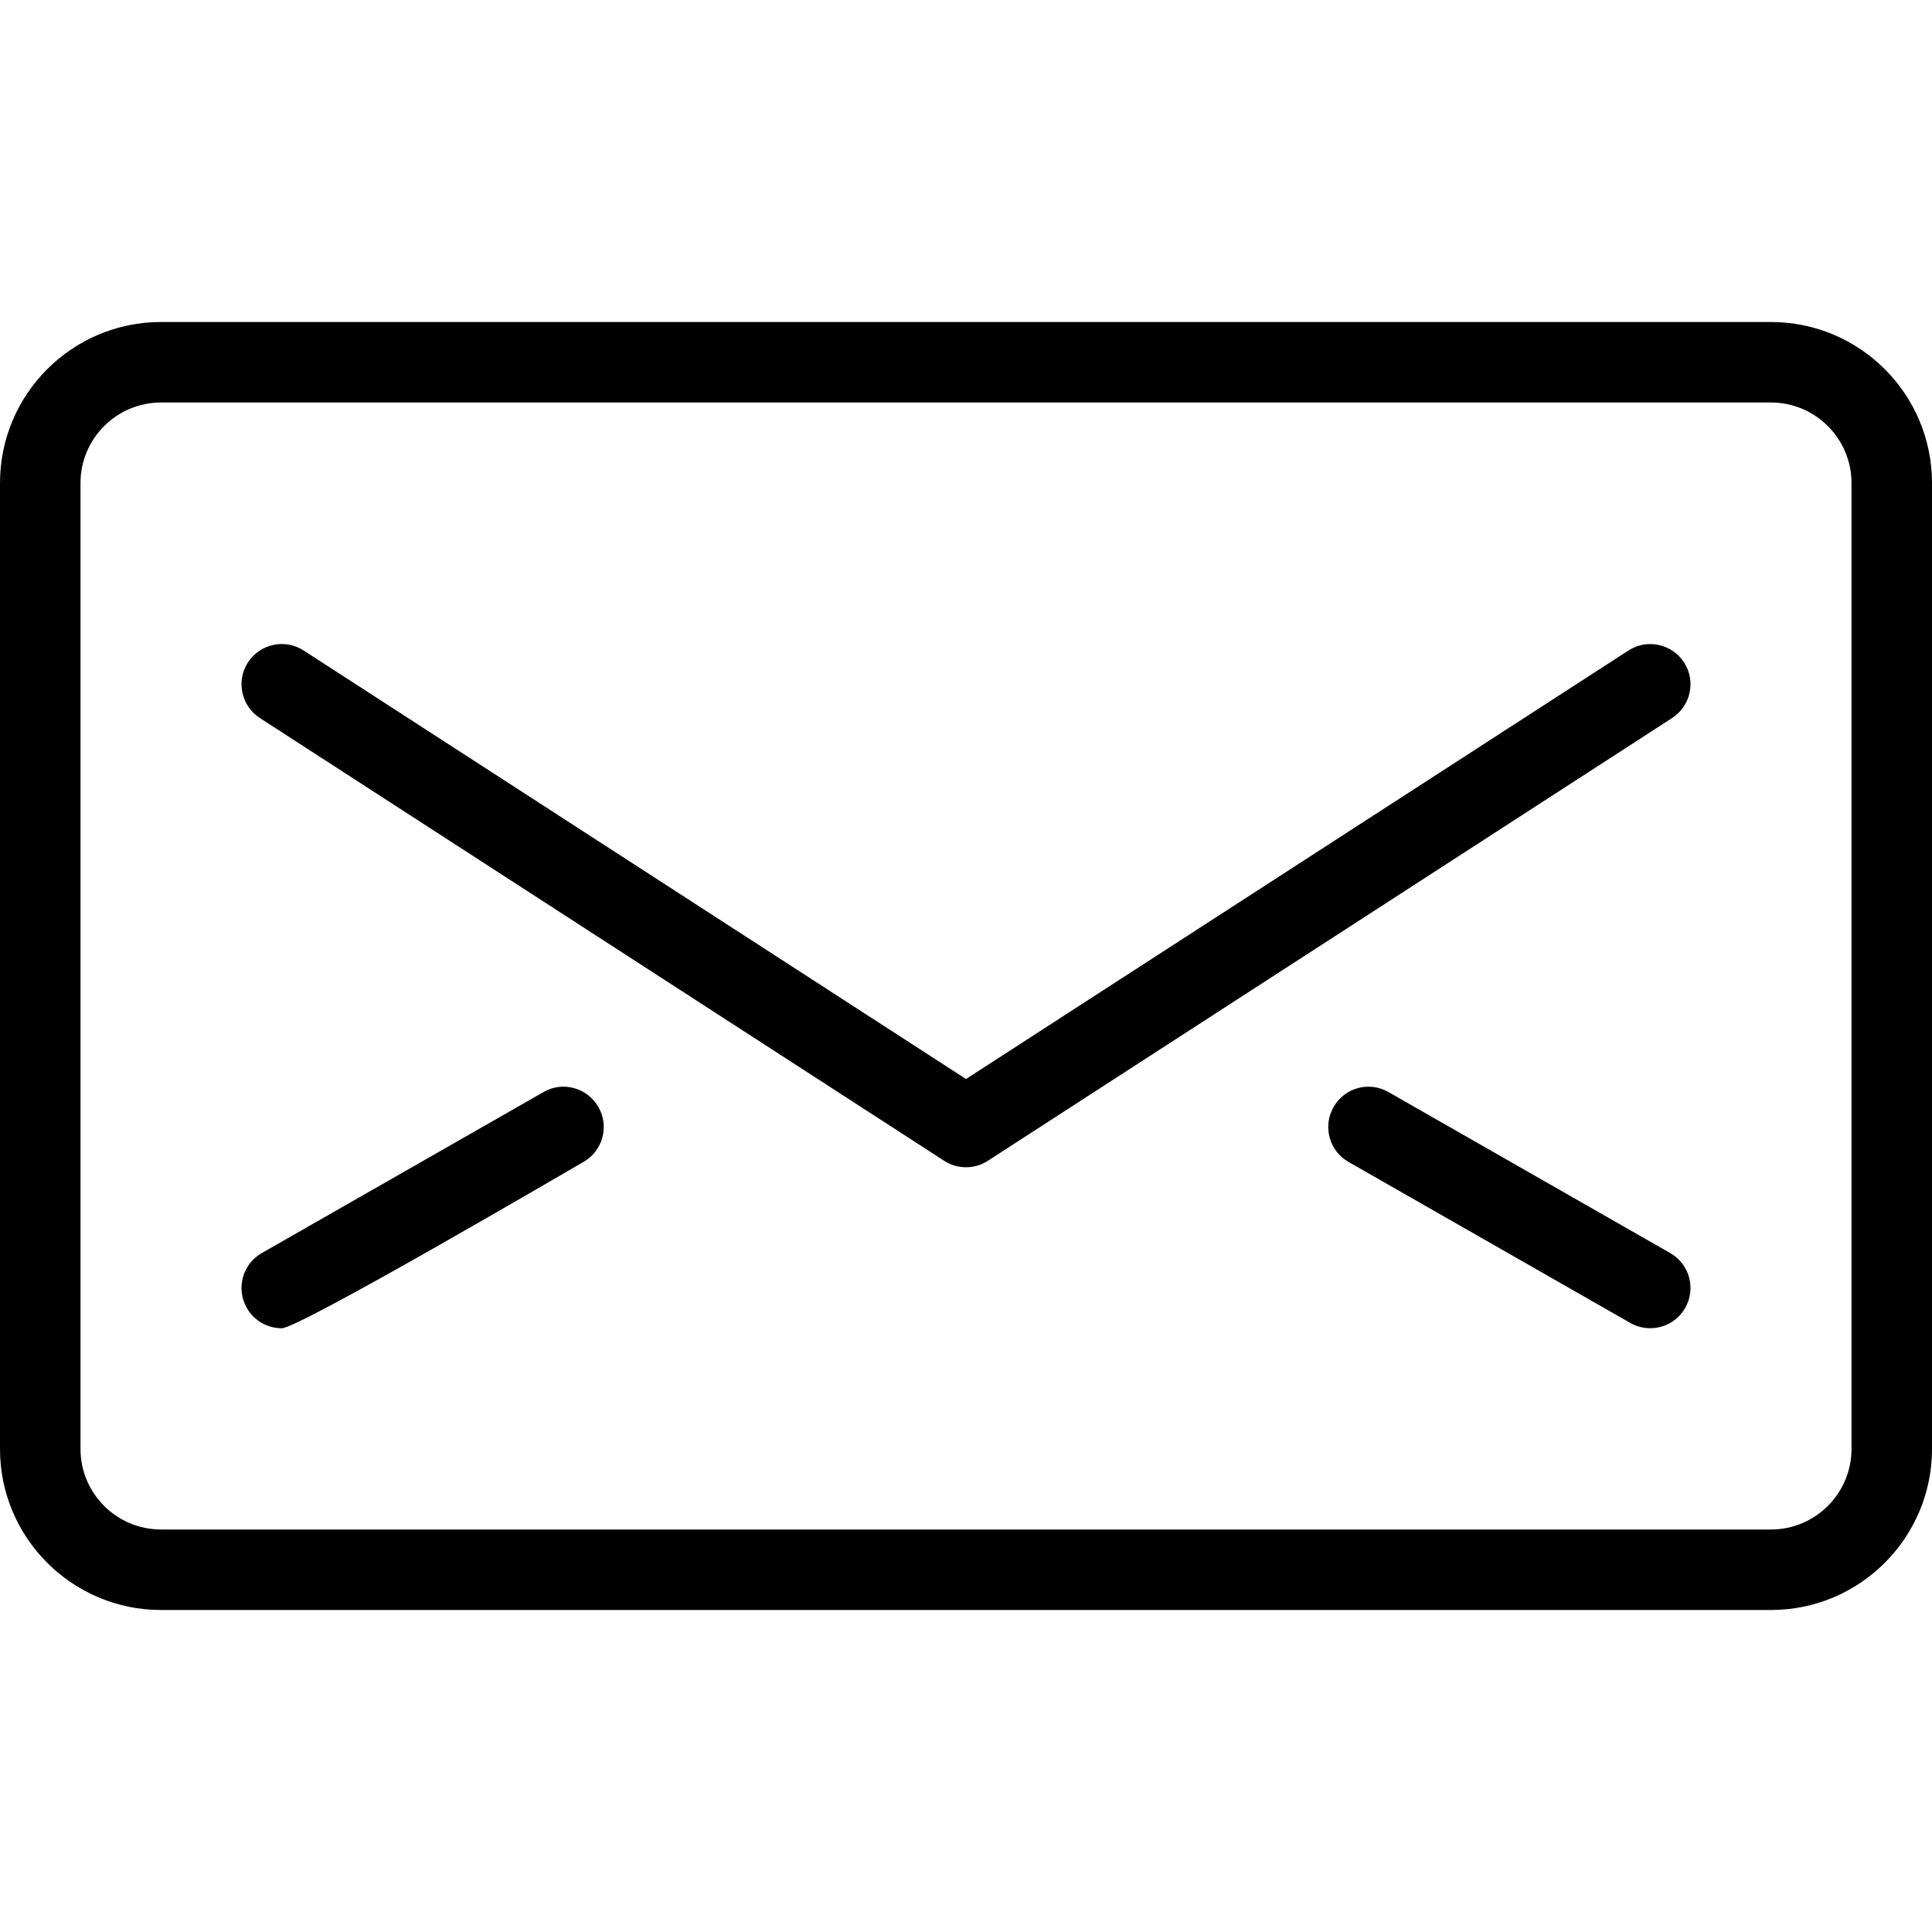
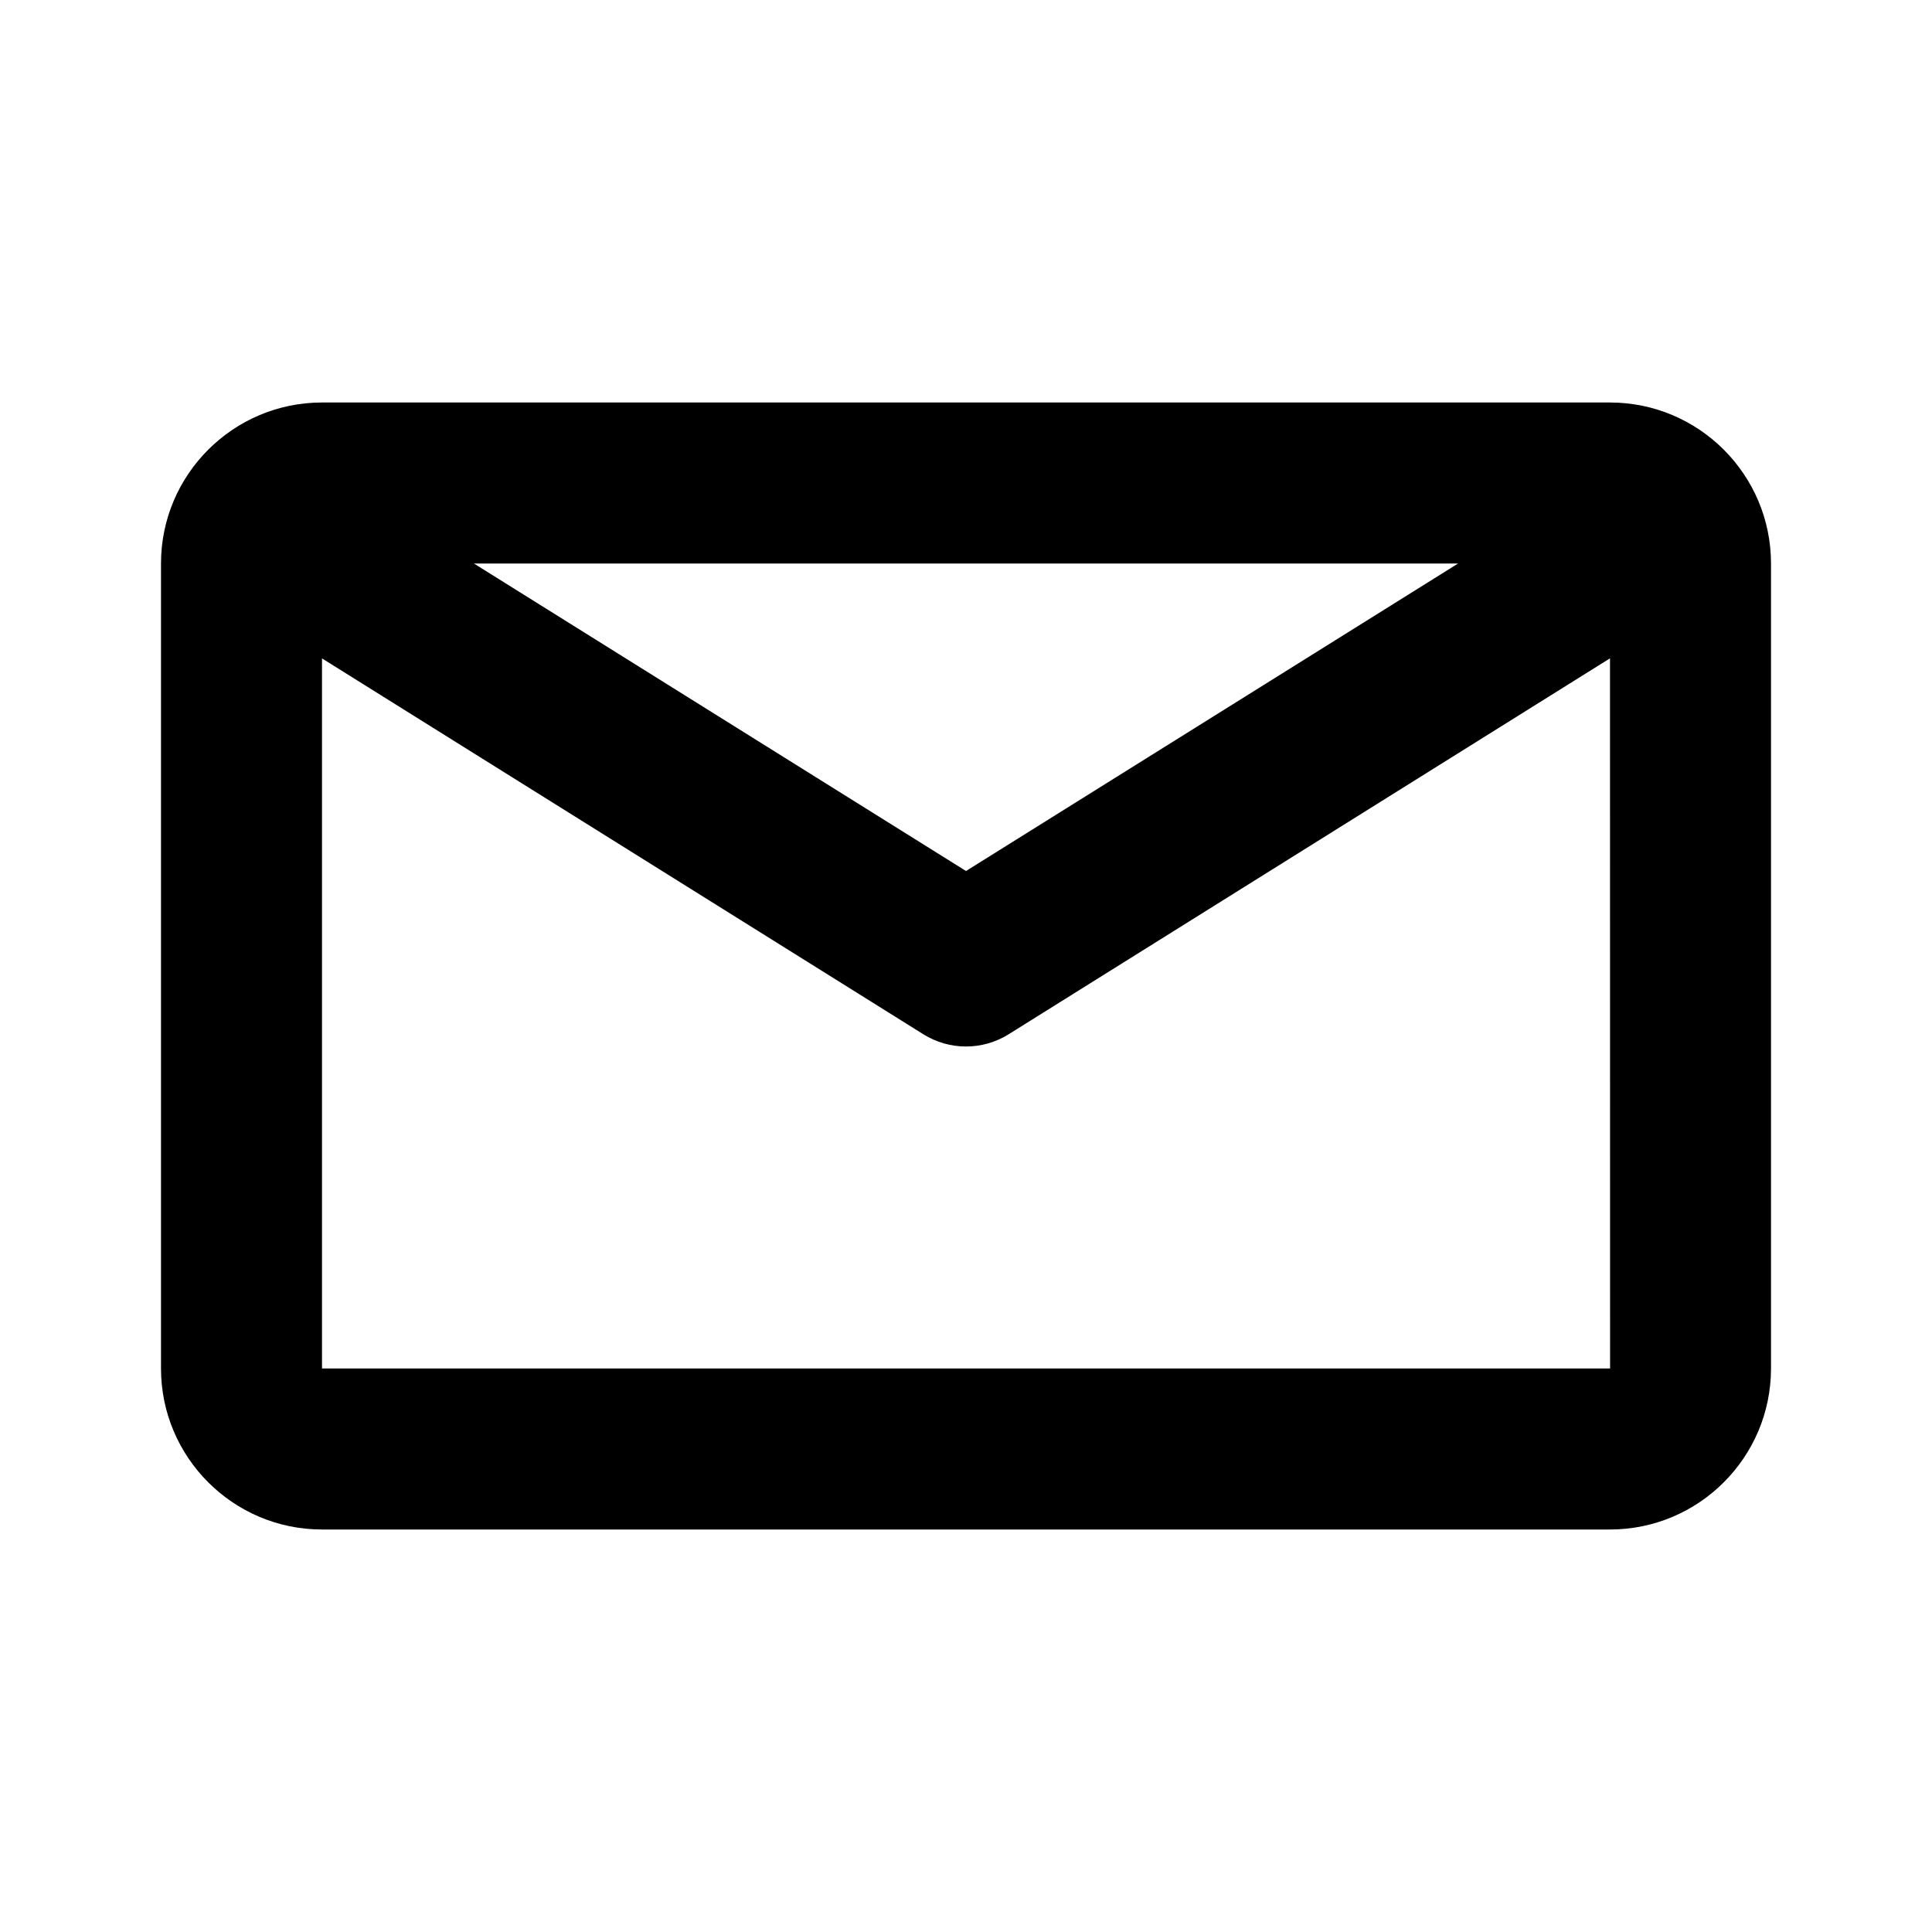
- <svg xmlns="http://www.w3.org/2000/svg" version="1.1" x="0px" y="0px" width="24px" height="24px" viewBox="0 0 24 24" enable-background="new 0 0 24 24" xml:space="preserve">
-   <g id="Outline_Icons_1_">
-     <g id="Outline_Icons">
-       <g>
-         <path d="M22,4H2C0.897,4,0,4.896,0,6v12c0,1.103,0.897,2,2,2h20c1.103,0,2-0.897,2-2V6C24,4.896,23.103,4,22,4z M23,18     c0,0.551-0.449,1-1,1H2c-0.551,0-1-0.449-1-1V6c0-0.551,0.449-1,1-1h20c0.551,0,1,0.449,1,1V18z" />
-         <path d="M20.92,8.229c-0.15-0.231-0.46-0.298-0.691-0.148L12,13.404L3.771,8.08C3.54,7.931,3.23,7.997,3.08,8.229     C2.93,8.46,2.997,8.77,3.229,8.92l8.5,5.5c0.083,0.054,0.177,0.08,0.271,0.08s0.189-0.026,0.271-0.08l8.5-5.5     C21.003,8.77,21.07,8.46,20.92,8.229z" />
-         <path d="M6.752,13.566l-3.5,2c-0.24,0.136-0.323,0.442-0.186,0.682C3.158,16.41,3.327,16.5,3.5,16.5     c0.218,0,3.559-1.958,3.748-2.066c0.24-0.136,0.323-0.442,0.186-0.682C7.296,13.512,6.991,13.427,6.752,13.566z" />
-         <path d="M20.748,15.566l-3.5-2c-0.241-0.139-0.546-0.054-0.682,0.186c-0.137,0.24-0.054,0.546,0.186,0.682l3.5,2     c0.235,0.135,0.543,0.057,0.682-0.186C21.071,16.009,20.988,15.702,20.748,15.566z" />
-       </g>
-     </g>
+ <svg xmlns="http://www.w3.org/2000/svg" width="24" height="24">
+   <g>
+     <path d="M20 5H4c-1.103 0-2 .897-2 2v10c0 1.103.897 2 2 2h16c1.103 0 2-.897 2-2V7c0-1.103-.897-2-2-2zm-1.887 2L12 10.82 5.887 7h12.226zM4 17V8.179l7.47 4.669c.162.101.346.152.53.152.184 0 .368-.051.53-.152L20 8.178 20.001 17H4z" />
  </g>
</svg>
